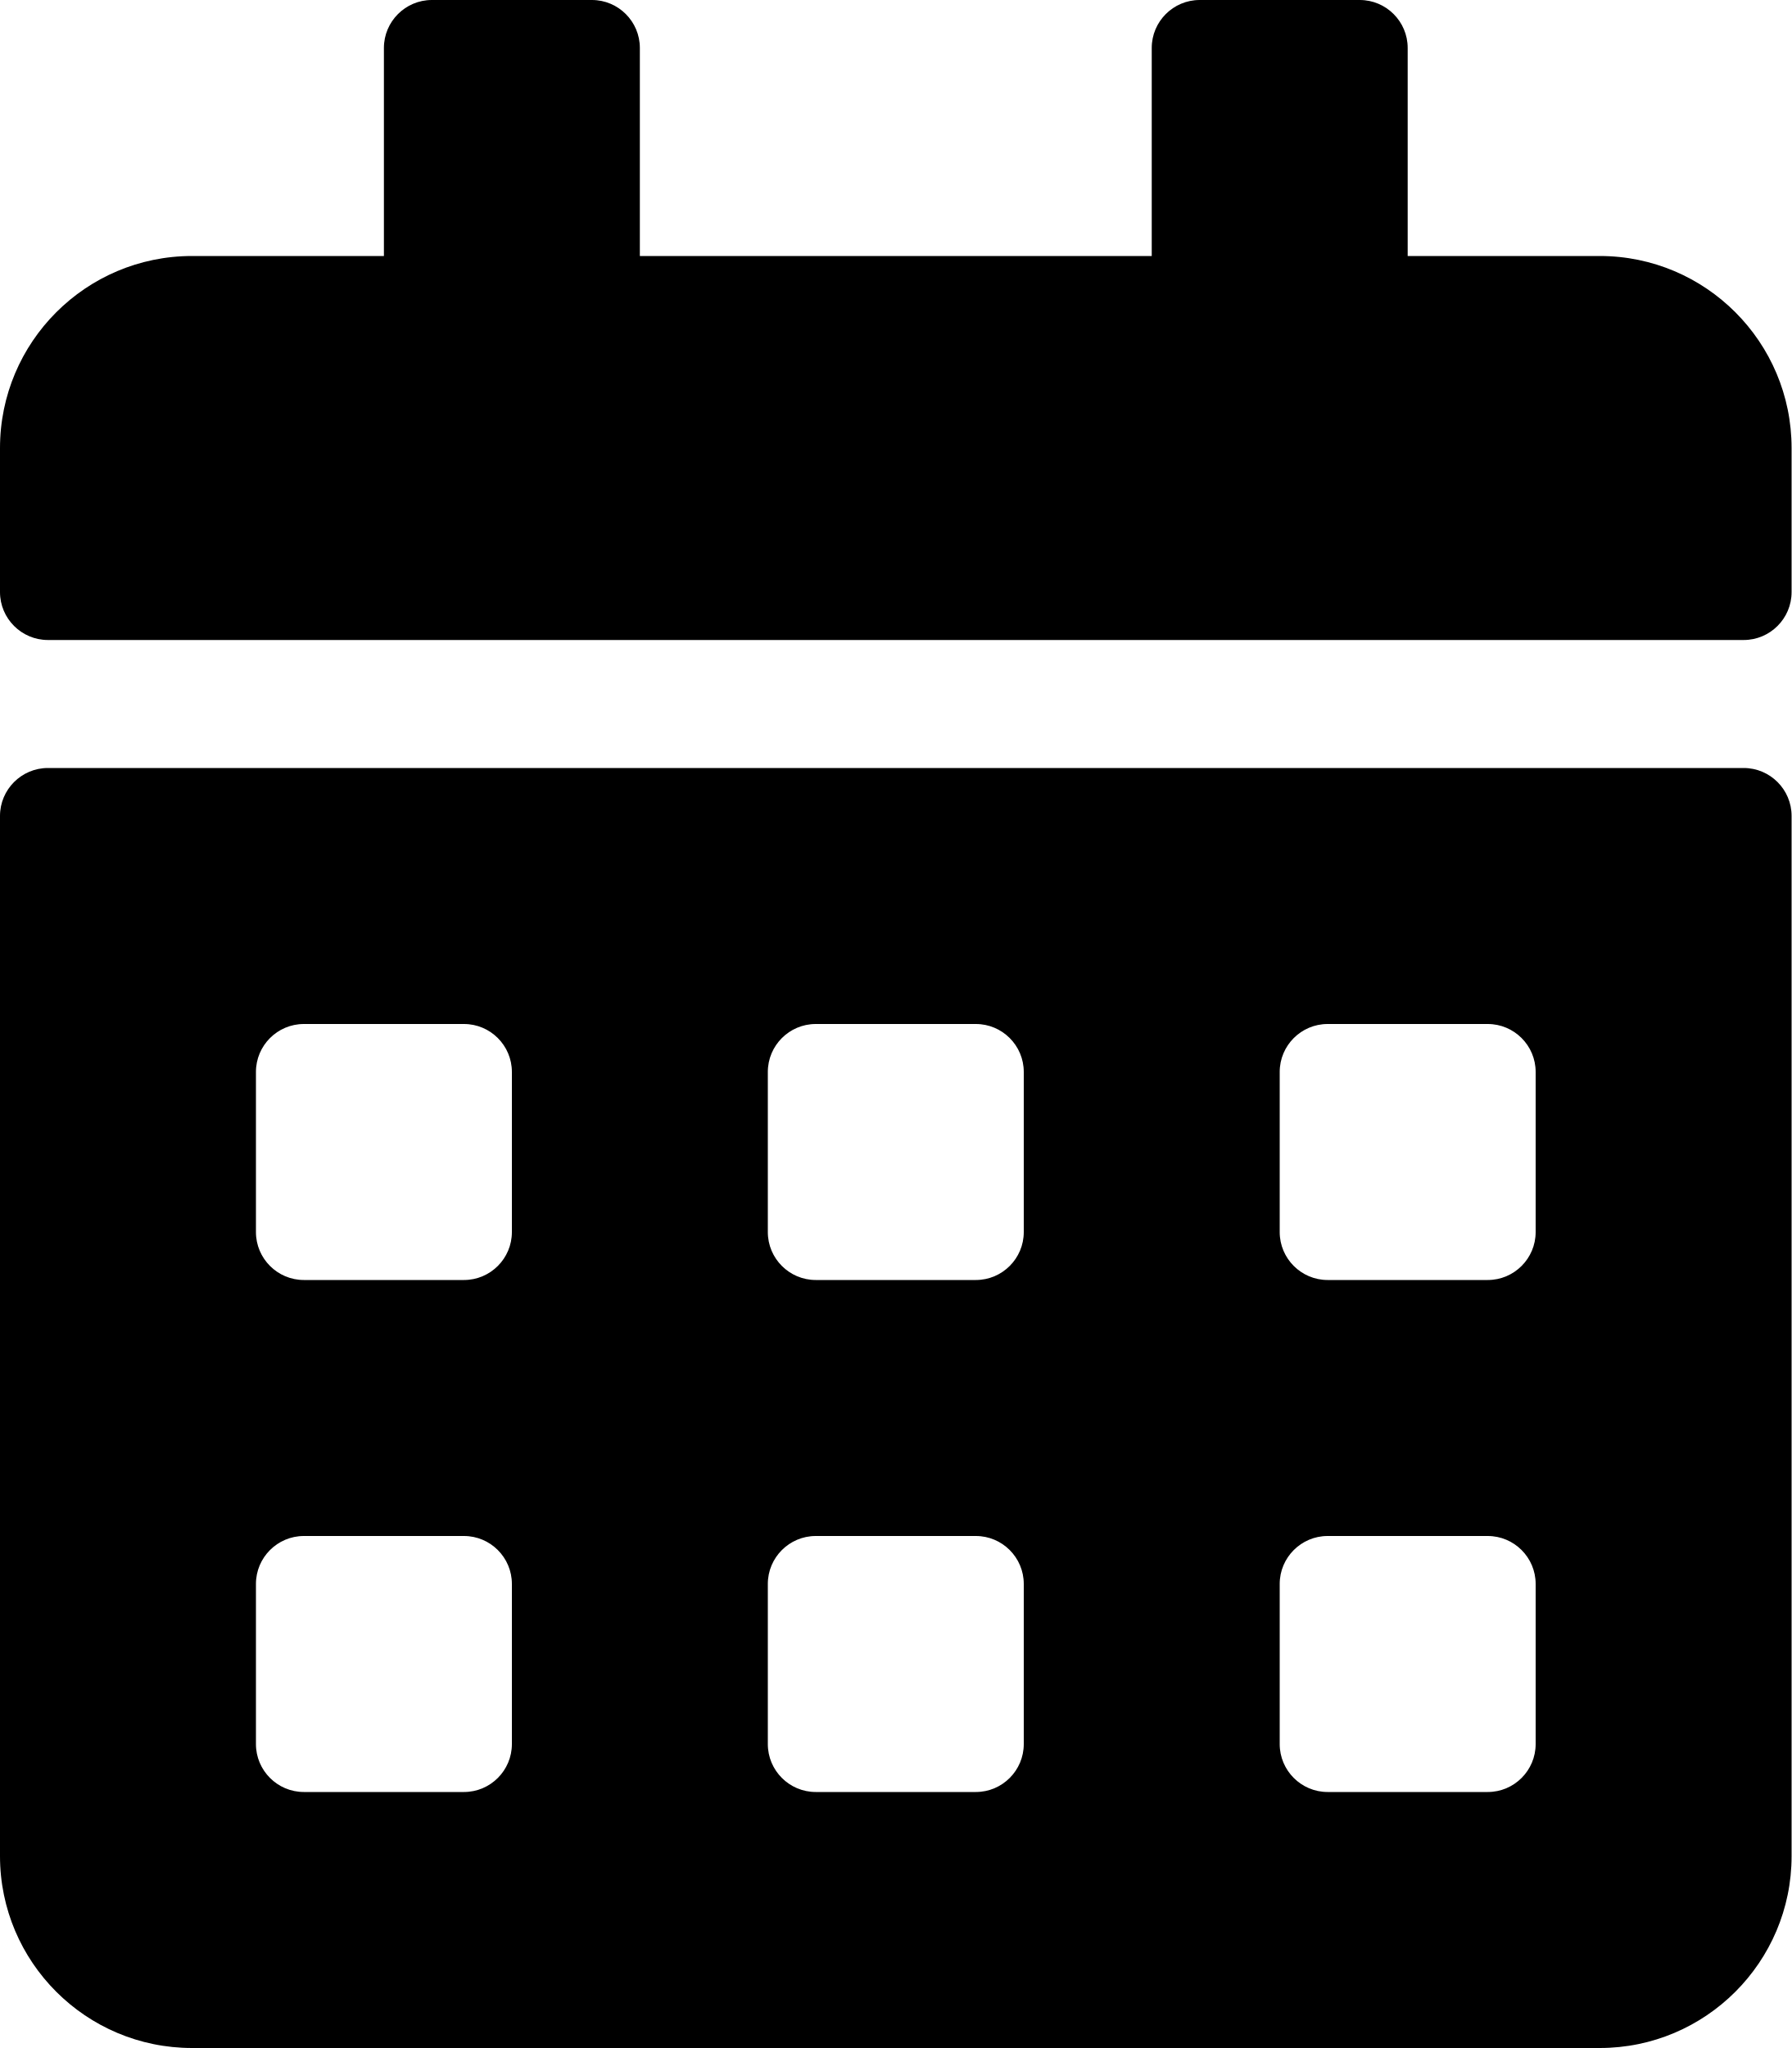
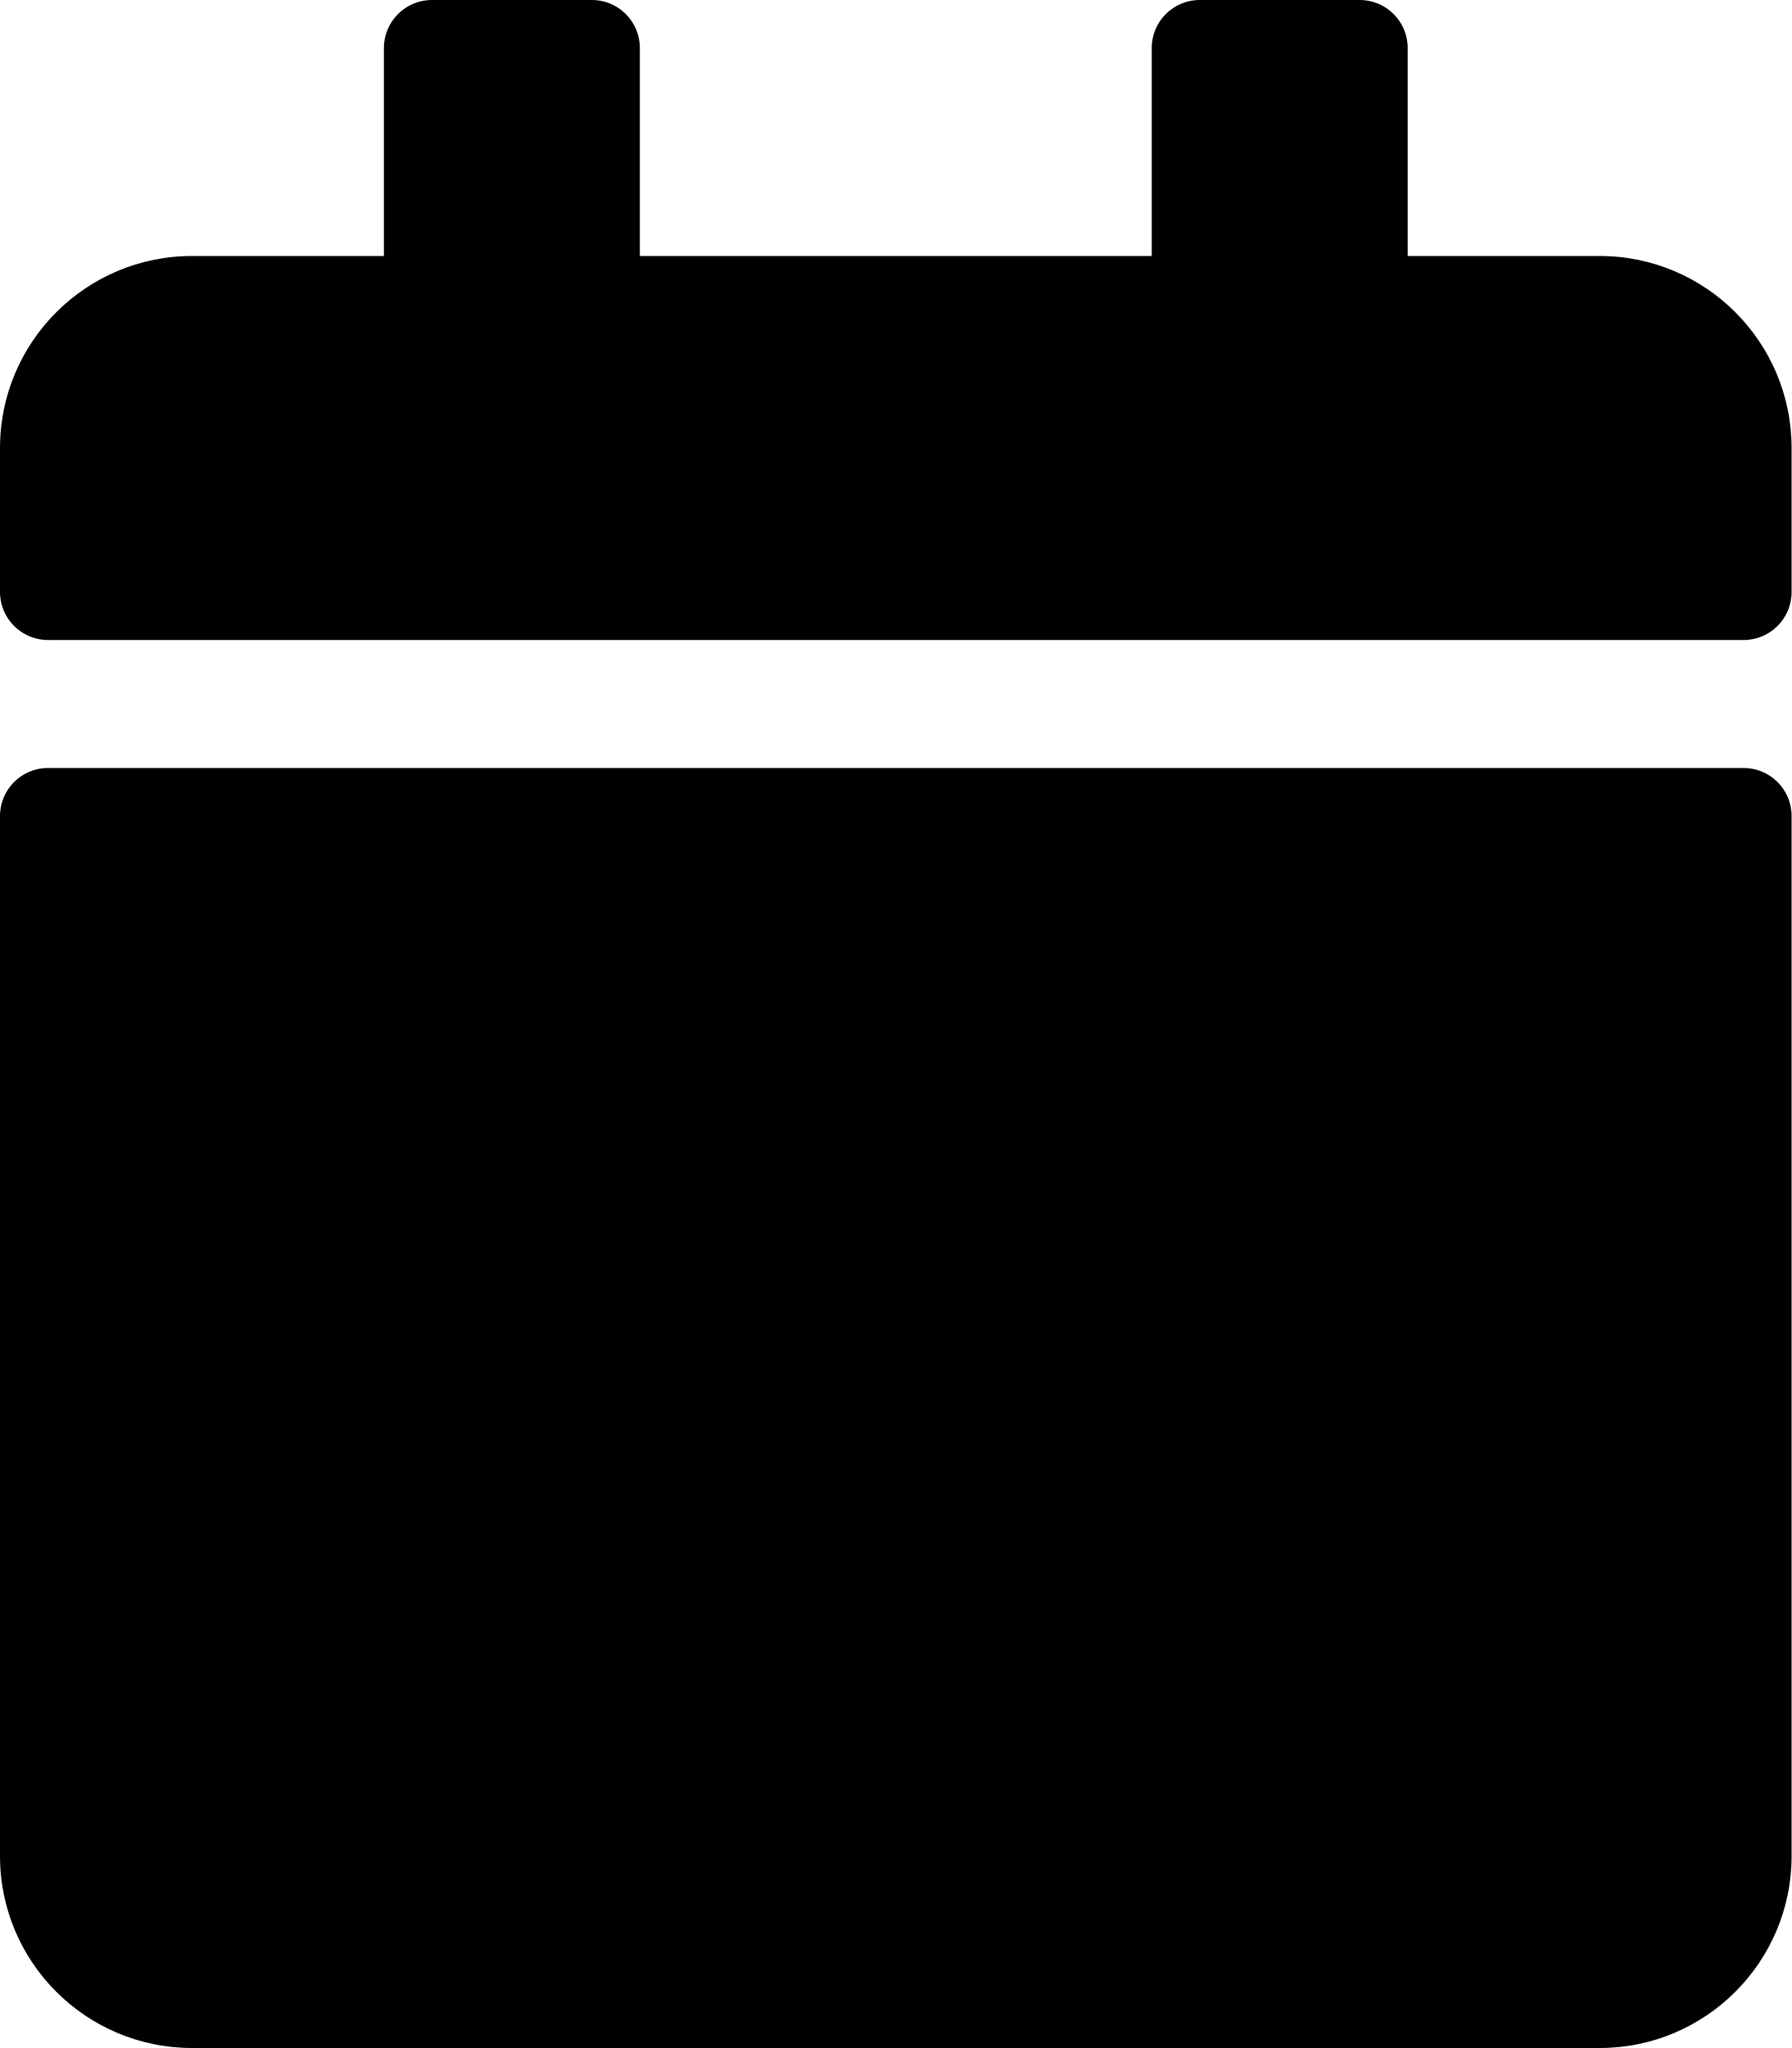
<svg xmlns="http://www.w3.org/2000/svg" height="1000" width="875">
-   <path d="M851.6 312.5H23.4C10.5 312.5 0 302 0 289.1v-70.3C0 167 42 125 93.8 125h93.7V23.4C187.5 10.5 198 0 210.9 0h78.2c12.9 0 23.4 10.5 23.4 23.4V125h250V23.4C562.5 10.5 573 0 585.9 0h78.2c12.9 0 23.4 10.5 23.4 23.4V125h93.8c51.7 0 93.7 42 93.7 93.8v70.3c0 12.9 -10.5 23.4 -23.4 23.4zM23.4 375h828.2c12.9 0 23.4 10.5 23.4 23.4v507.9c0 51.7 -42 93.7 -93.7 93.7H93.8C42 1000 0 958 0 906.3V398.4C0 385.5 10.5 375 23.4 375zM250 773.4C250 760.5 239.5 750 226.6 750h-78.2c-12.9 0 -23.4 10.5 -23.4 23.4v78.2c0 12.9 10.5 23.4 23.4 23.4h78.2c12.9 0 23.4 -10.5 23.4 -23.4v-78.2zm0 -250C250 510.5 239.5 500 226.6 500h-78.2c-12.9 0 -23.4 10.5 -23.4 23.4v78.2c0 12.9 10.5 23.4 23.4 23.4h78.2c12.9 0 23.4 -10.5 23.4 -23.4v-78.2zm250 250C500 760.5 489.5 750 476.6 750h-78.2c-12.9 0 -23.4 10.5 -23.4 23.4v78.2c0 12.9 10.5 23.4 23.4 23.4h78.2c12.9 0 23.4 -10.5 23.4 -23.4v-78.2zm0 -250C500 510.5 489.5 500 476.6 500h-78.2c-12.9 0 -23.4 10.5 -23.4 23.4v78.2c0 12.9 10.5 23.4 23.4 23.4h78.2c12.9 0 23.4 -10.5 23.4 -23.4v-78.2zm250 250C750 760.5 739.5 750 726.6 750h-78.2c-12.9 0 -23.4 10.5 -23.4 23.4v78.2c0 12.9 10.5 23.4 23.4 23.4h78.2c12.9 0 23.4 -10.5 23.4 -23.4v-78.2zm0 -250C750 510.5 739.5 500 726.6 500h-78.2c-12.9 0 -23.4 10.5 -23.4 23.4v78.2c0 12.9 10.5 23.4 23.4 23.4h78.2c12.9 0 23.4 -10.5 23.4 -23.4v-78.2z" />
+   <path d="M23.4 375h828.2c12.9 0 23.4 10.5 23.4 23.4v507.9c0 51.7 -42 93.7 -93.7 93.7H93.8C42 1000 0 958 0 906.3V398.4C0 385.5 10.5 375 23.4 375zM875 289.1v-70.3C875 167 833 125 781.3 125h-93.8V23.4C687.5 10.5 677 0 664.1 0h-78.2C573 0 562.5 10.5 562.5 23.4V125h-250V23.4C312.5 10.5 302 0 289.1 0h-78.2C198 0 187.5 10.5 187.5 23.4V125H93.8C42 125 0 167 0 218.8v70.3c0 12.9 10.5 23.4 23.4 23.4h828.2c12.9 0 23.4 -10.5 23.4 -23.4z" />
</svg>
